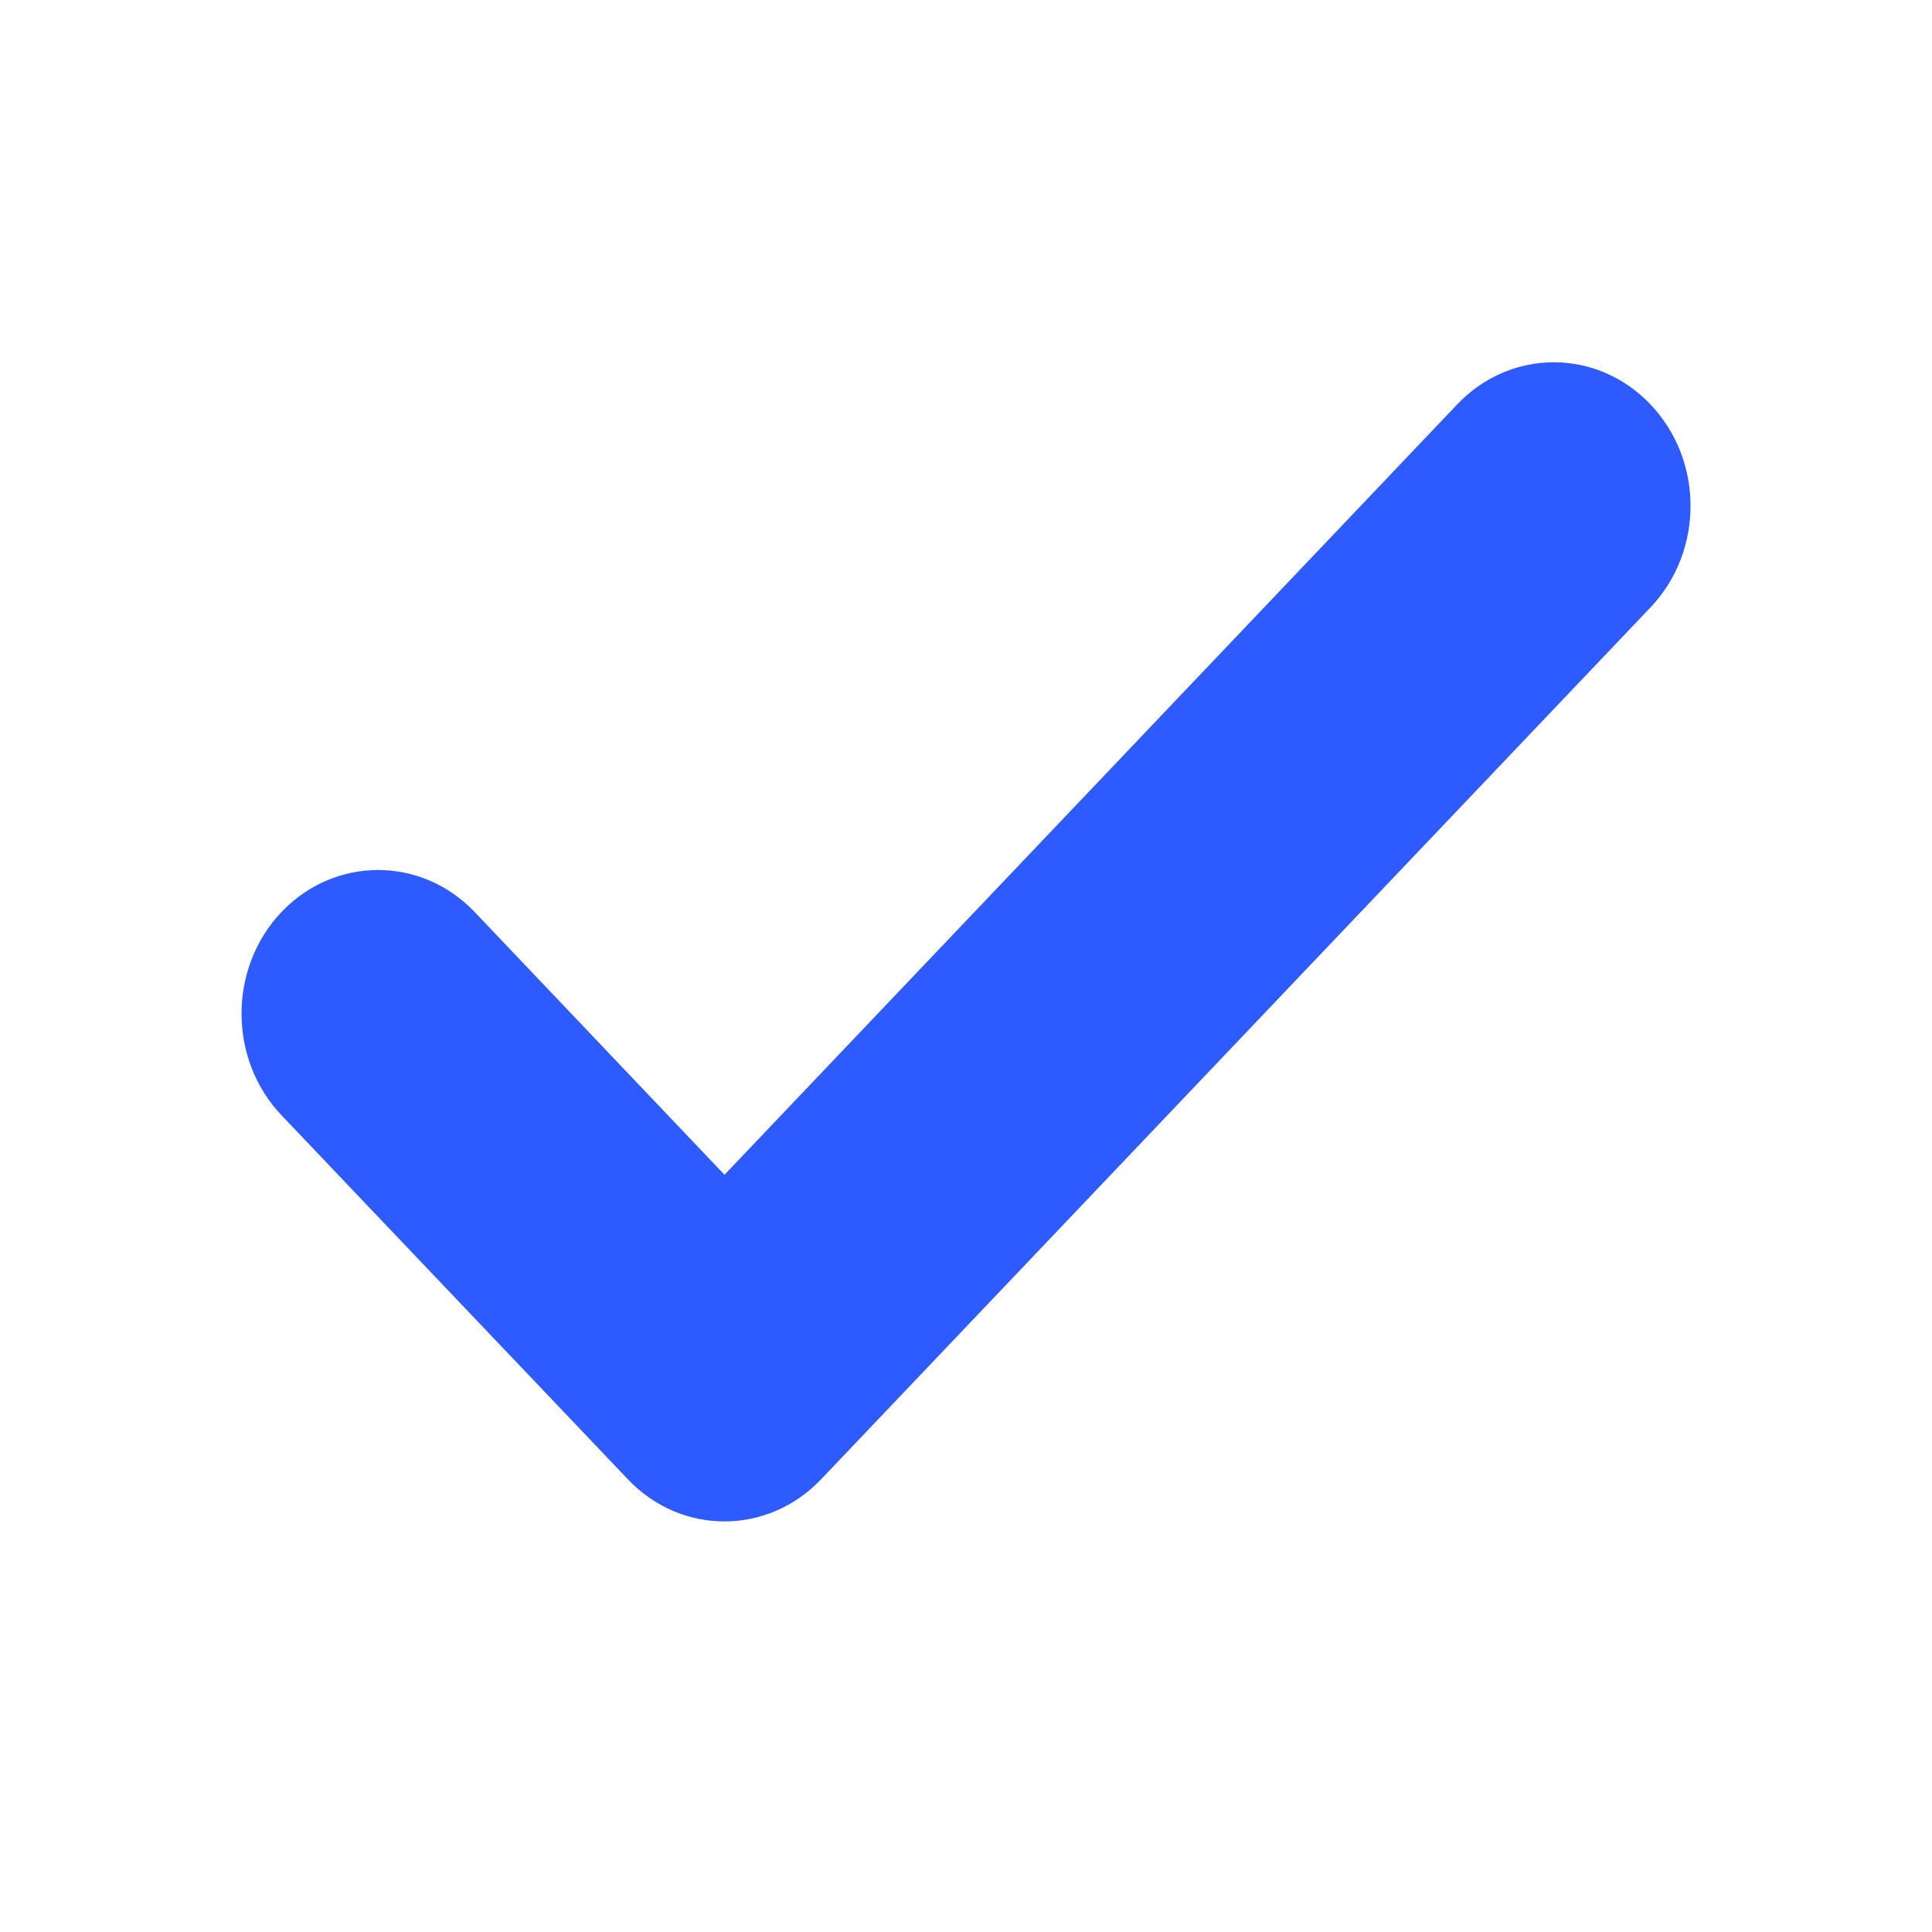
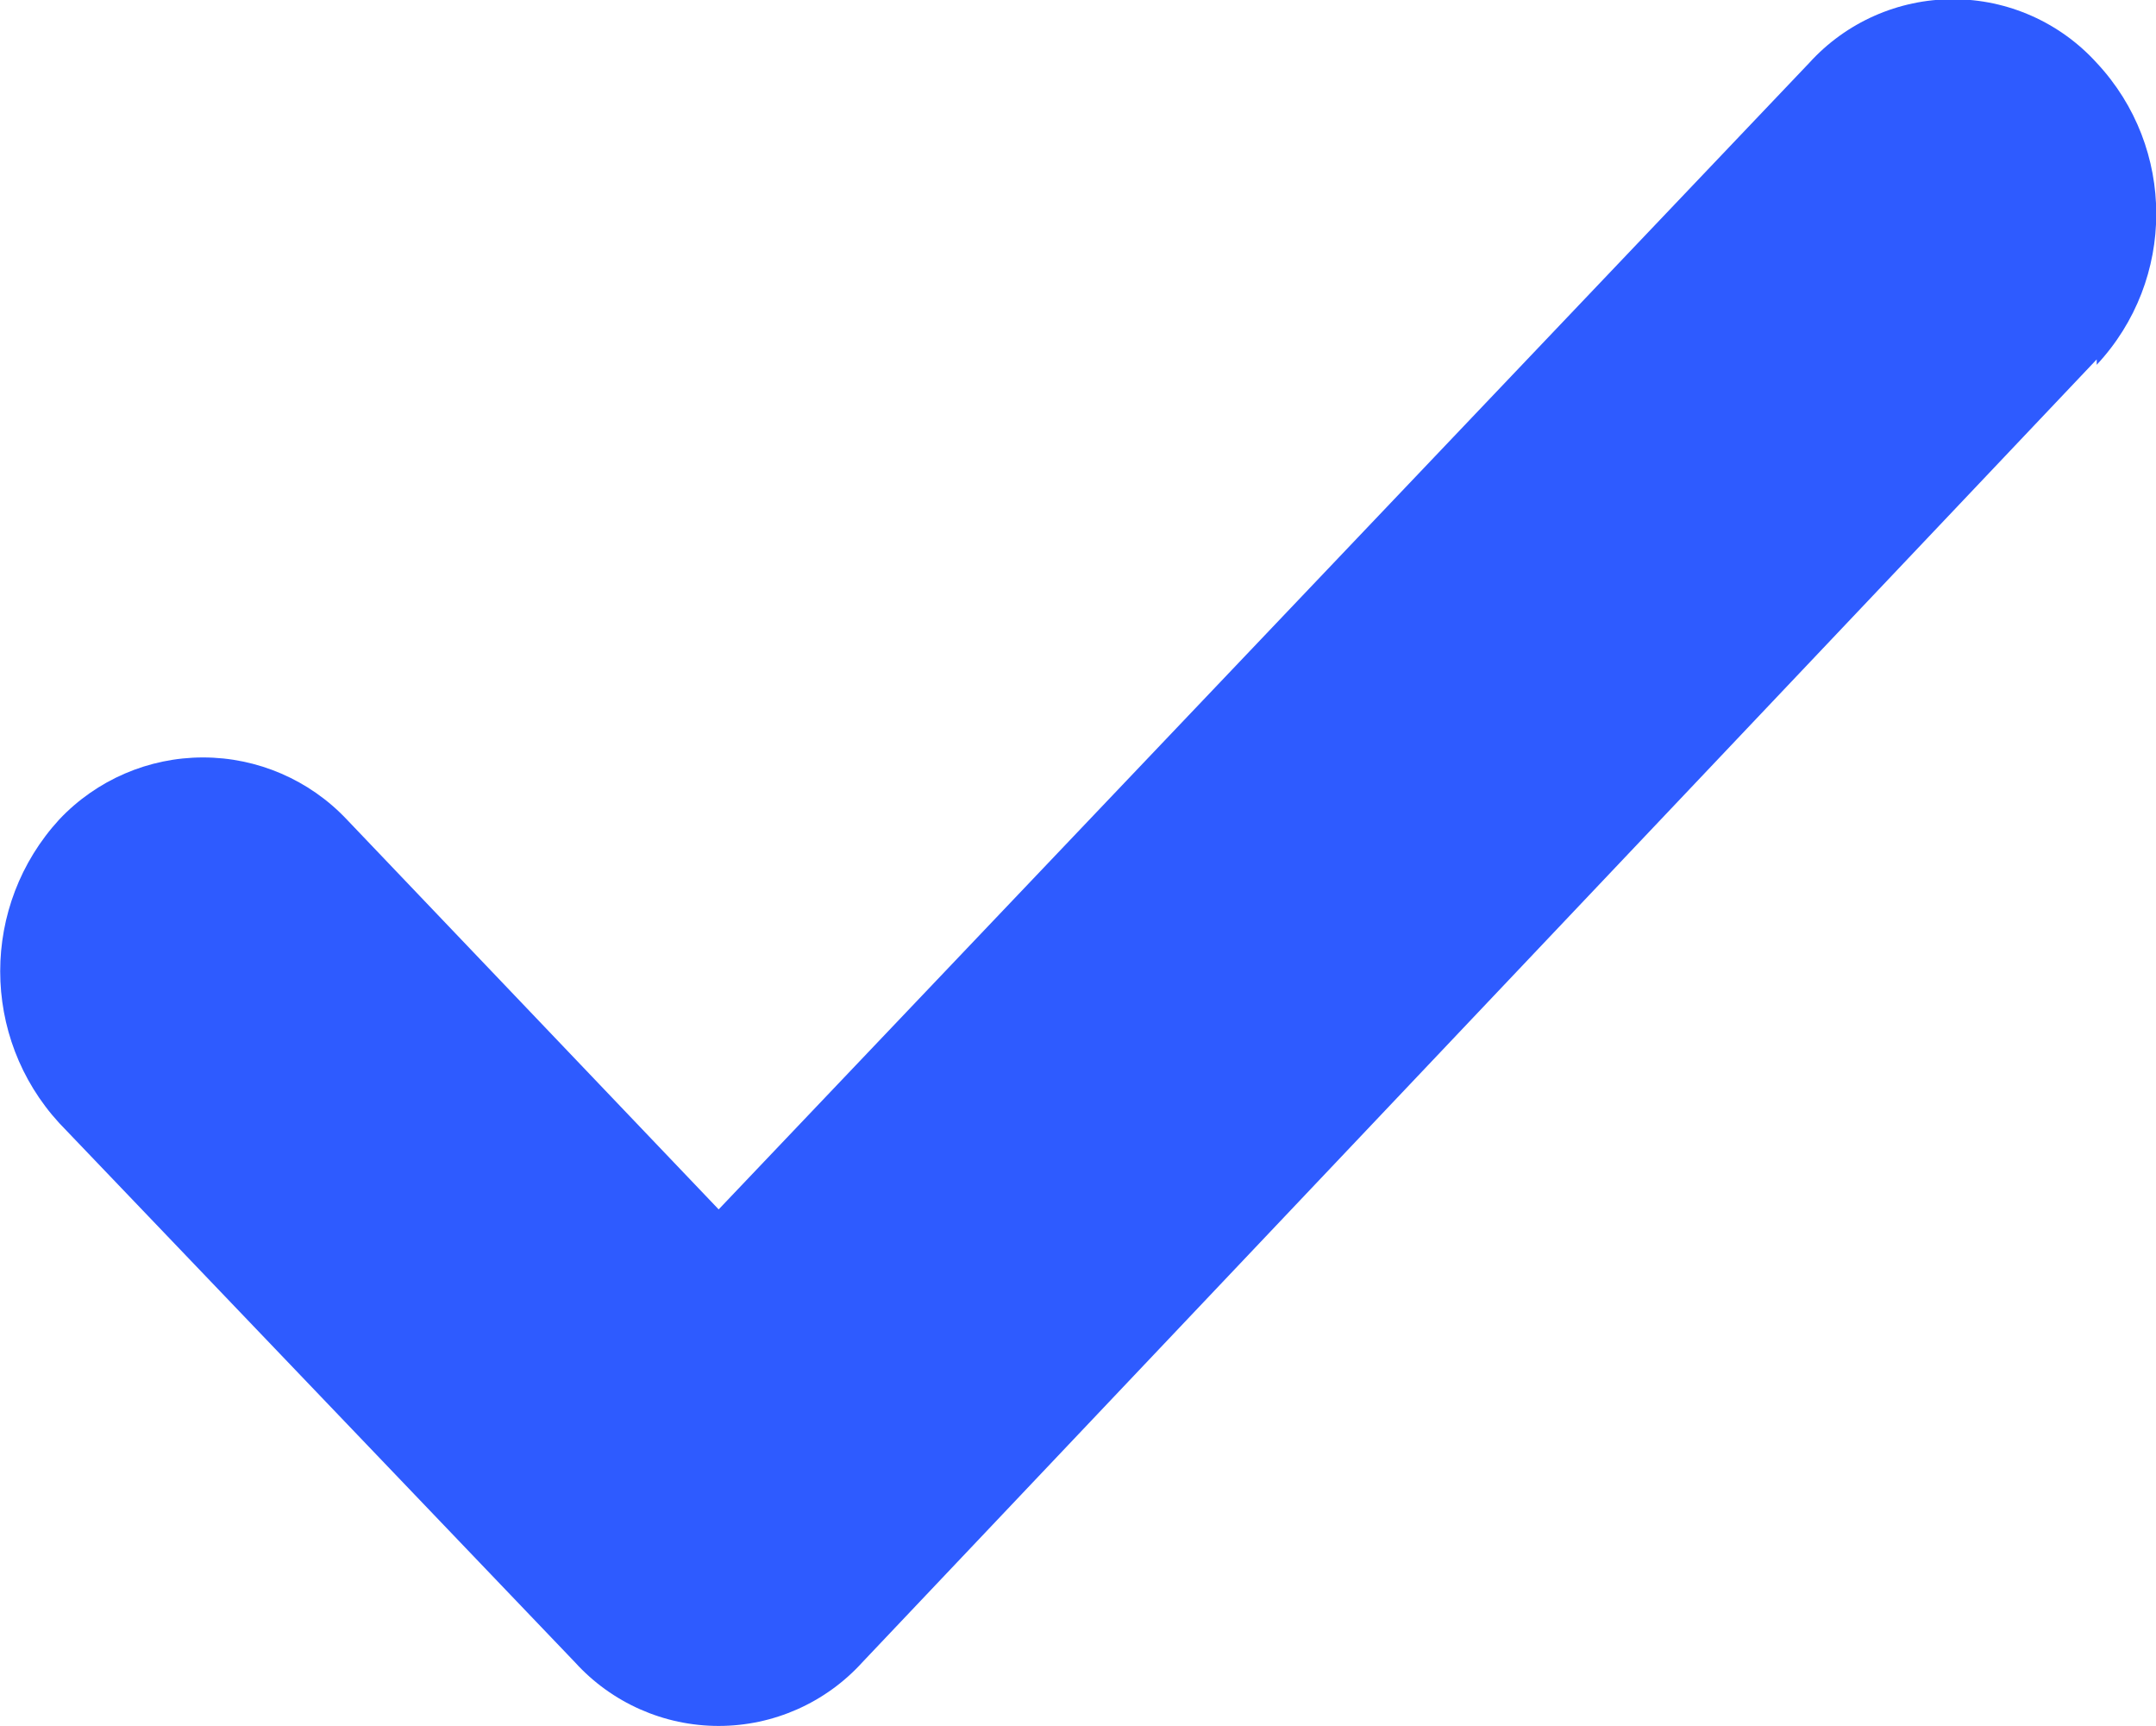
- <svg xmlns="http://www.w3.org/2000/svg" width="16px" height="16px" viewBox="0 0 16 16" version="1.1">
-   <g id="Element/Icon/Check" stroke="none" stroke-width="1" fill="none" fill-rule="evenodd">
-     <path d="M13.668,5.031 L6.8,12.251 C6.357,12.716 5.641,12.716 5.2,12.251 L2.331,9.236 C1.89,8.771 1.89,8.018 2.331,7.553 C2.773,7.089 3.489,7.089 3.931,7.553 L6,9.729 L12.068,3.349 C12.51,2.884 13.226,2.884 13.668,3.349 C14.111,3.813 14.111,4.566 13.668,5.031" id="🎨-Icon-color" fill="#2E5BFF" />
-   </g>
+ <svg xmlns="http://www.w3.org/2000/svg" width="12" height="9.6" viewBox="0 0 12 9.6">
+   <path d="M13.67,5,6.8,12.25a1.08,1.08,0,0,1-1.6,0l-2.87-3a1.25,1.25,0,0,1,0-1.69,1.1,1.1,0,0,1,1.6,0L6,9.73l6.07-6.38a1.08,1.08,0,0,1,1.6,0,1.23,1.23,0,0,1,0,1.68" transform="translate(-2 -3)" fill="#2e5bff" />
</svg>
